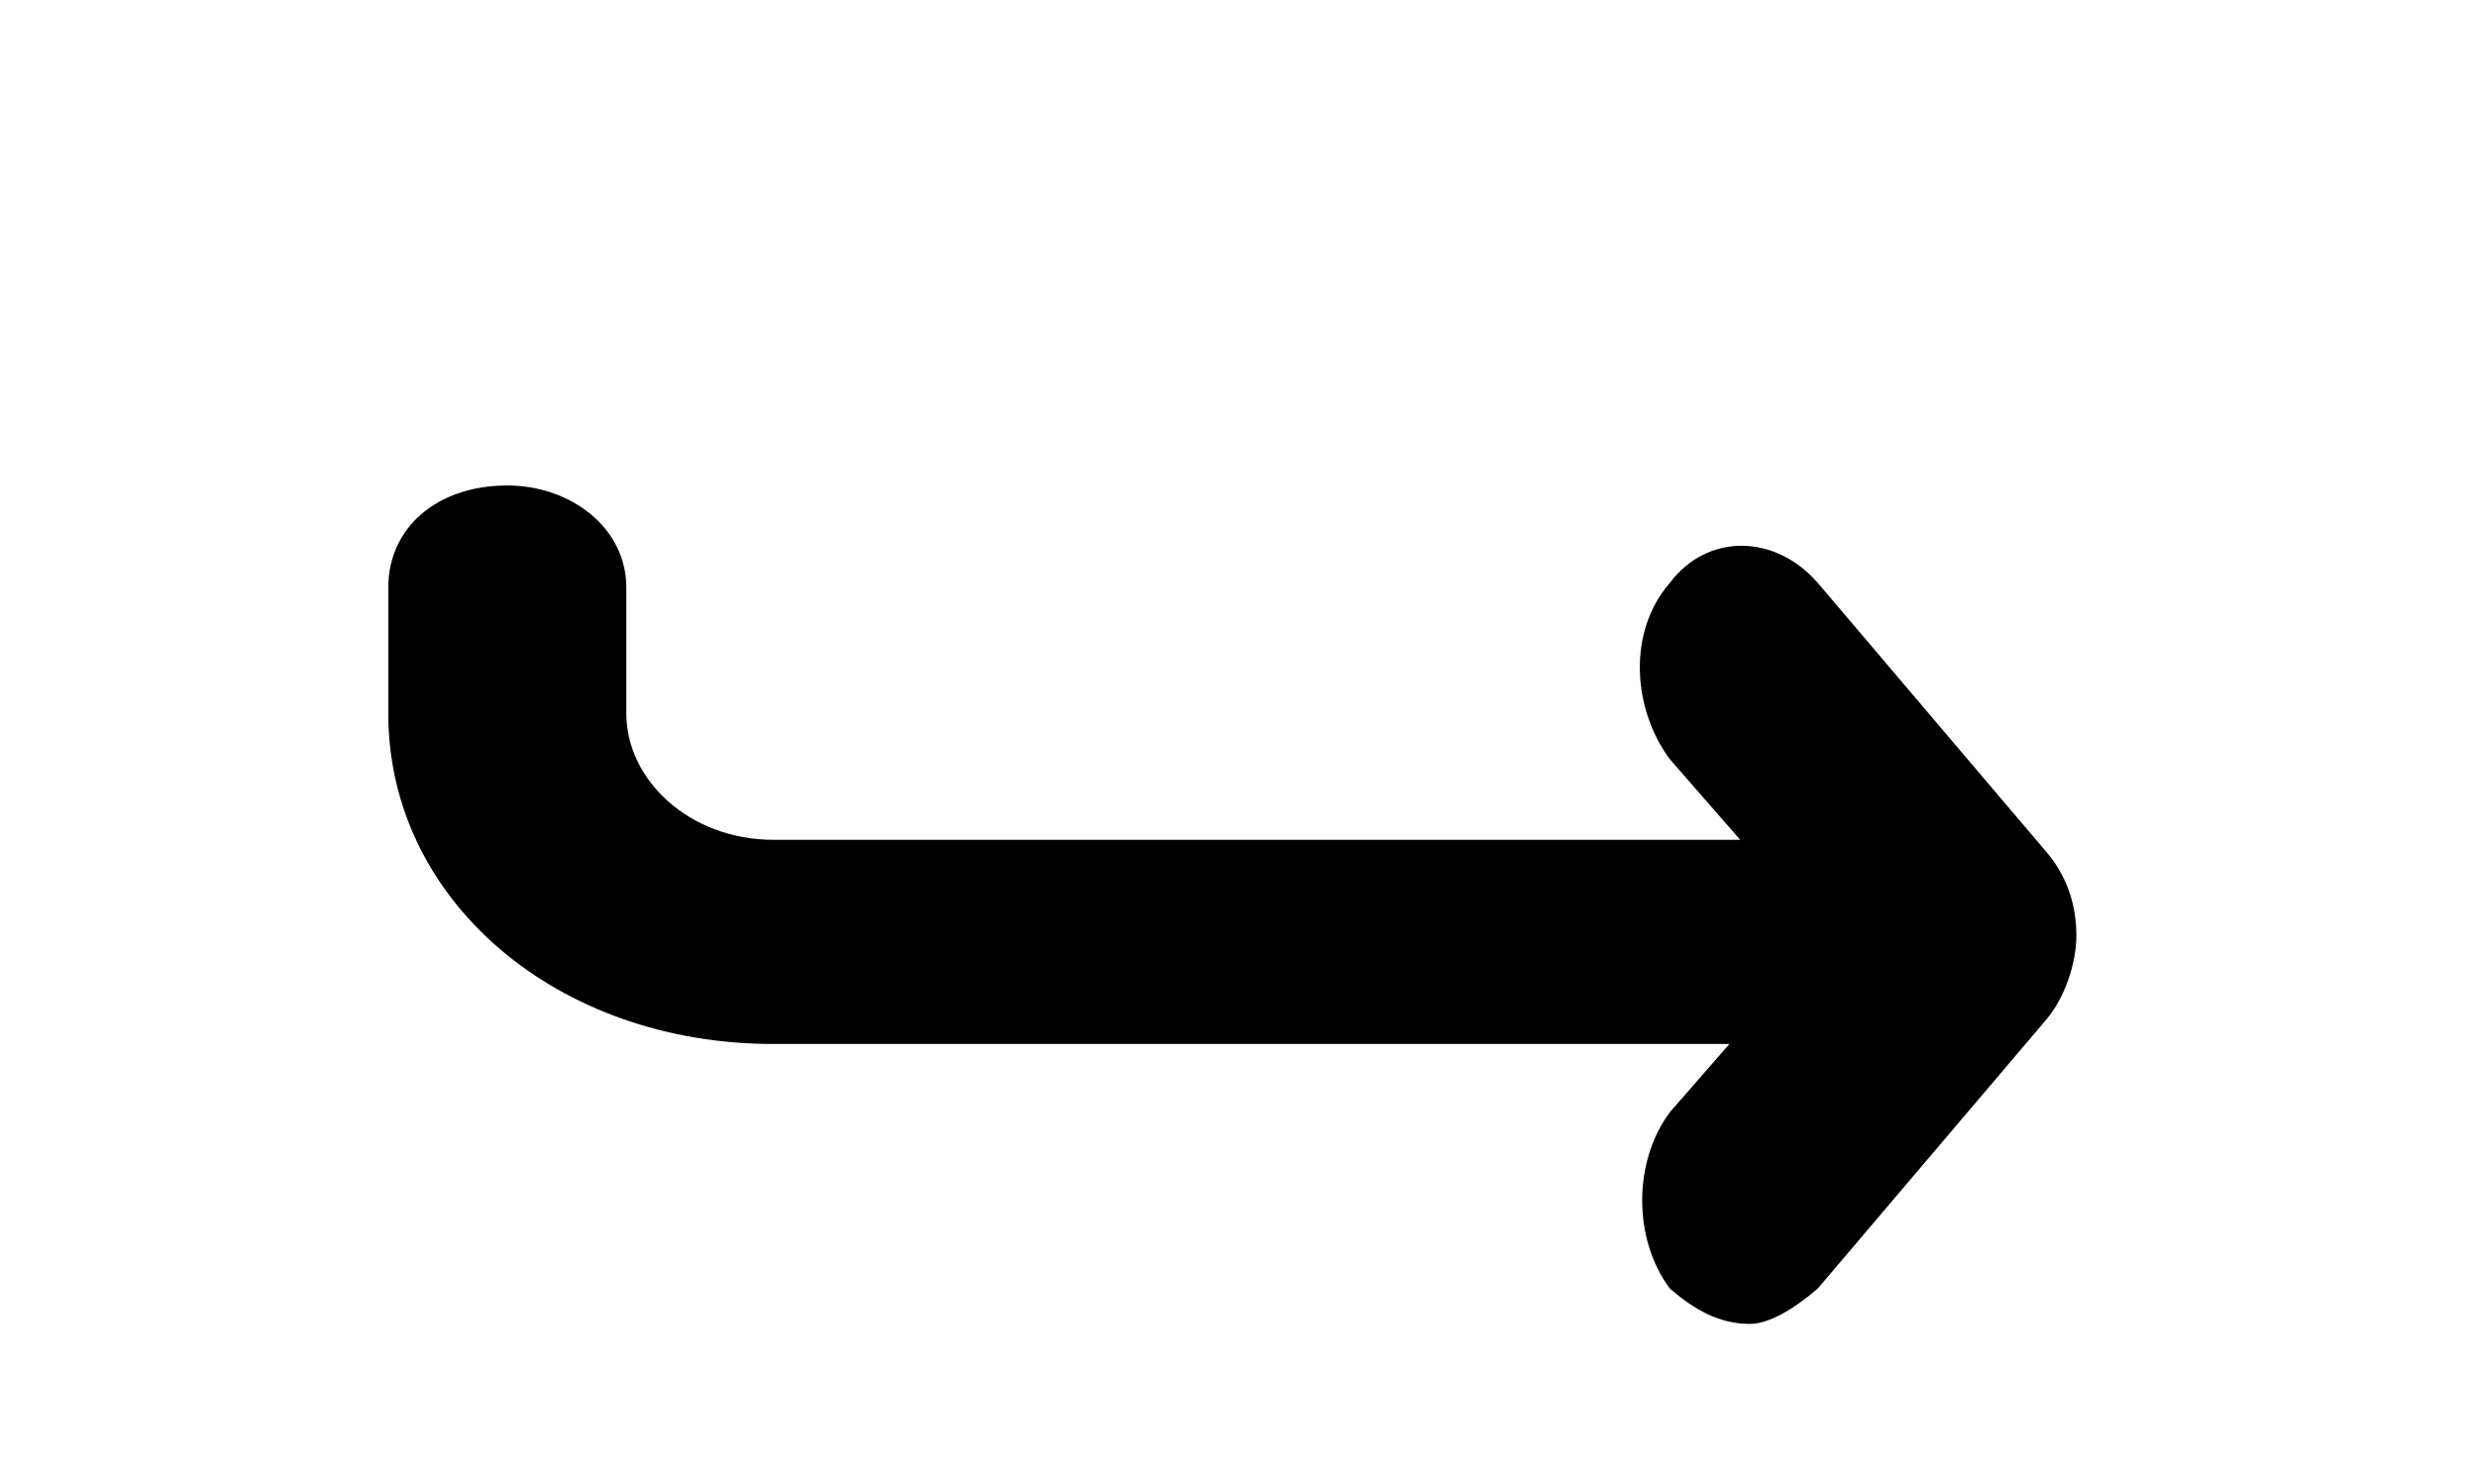
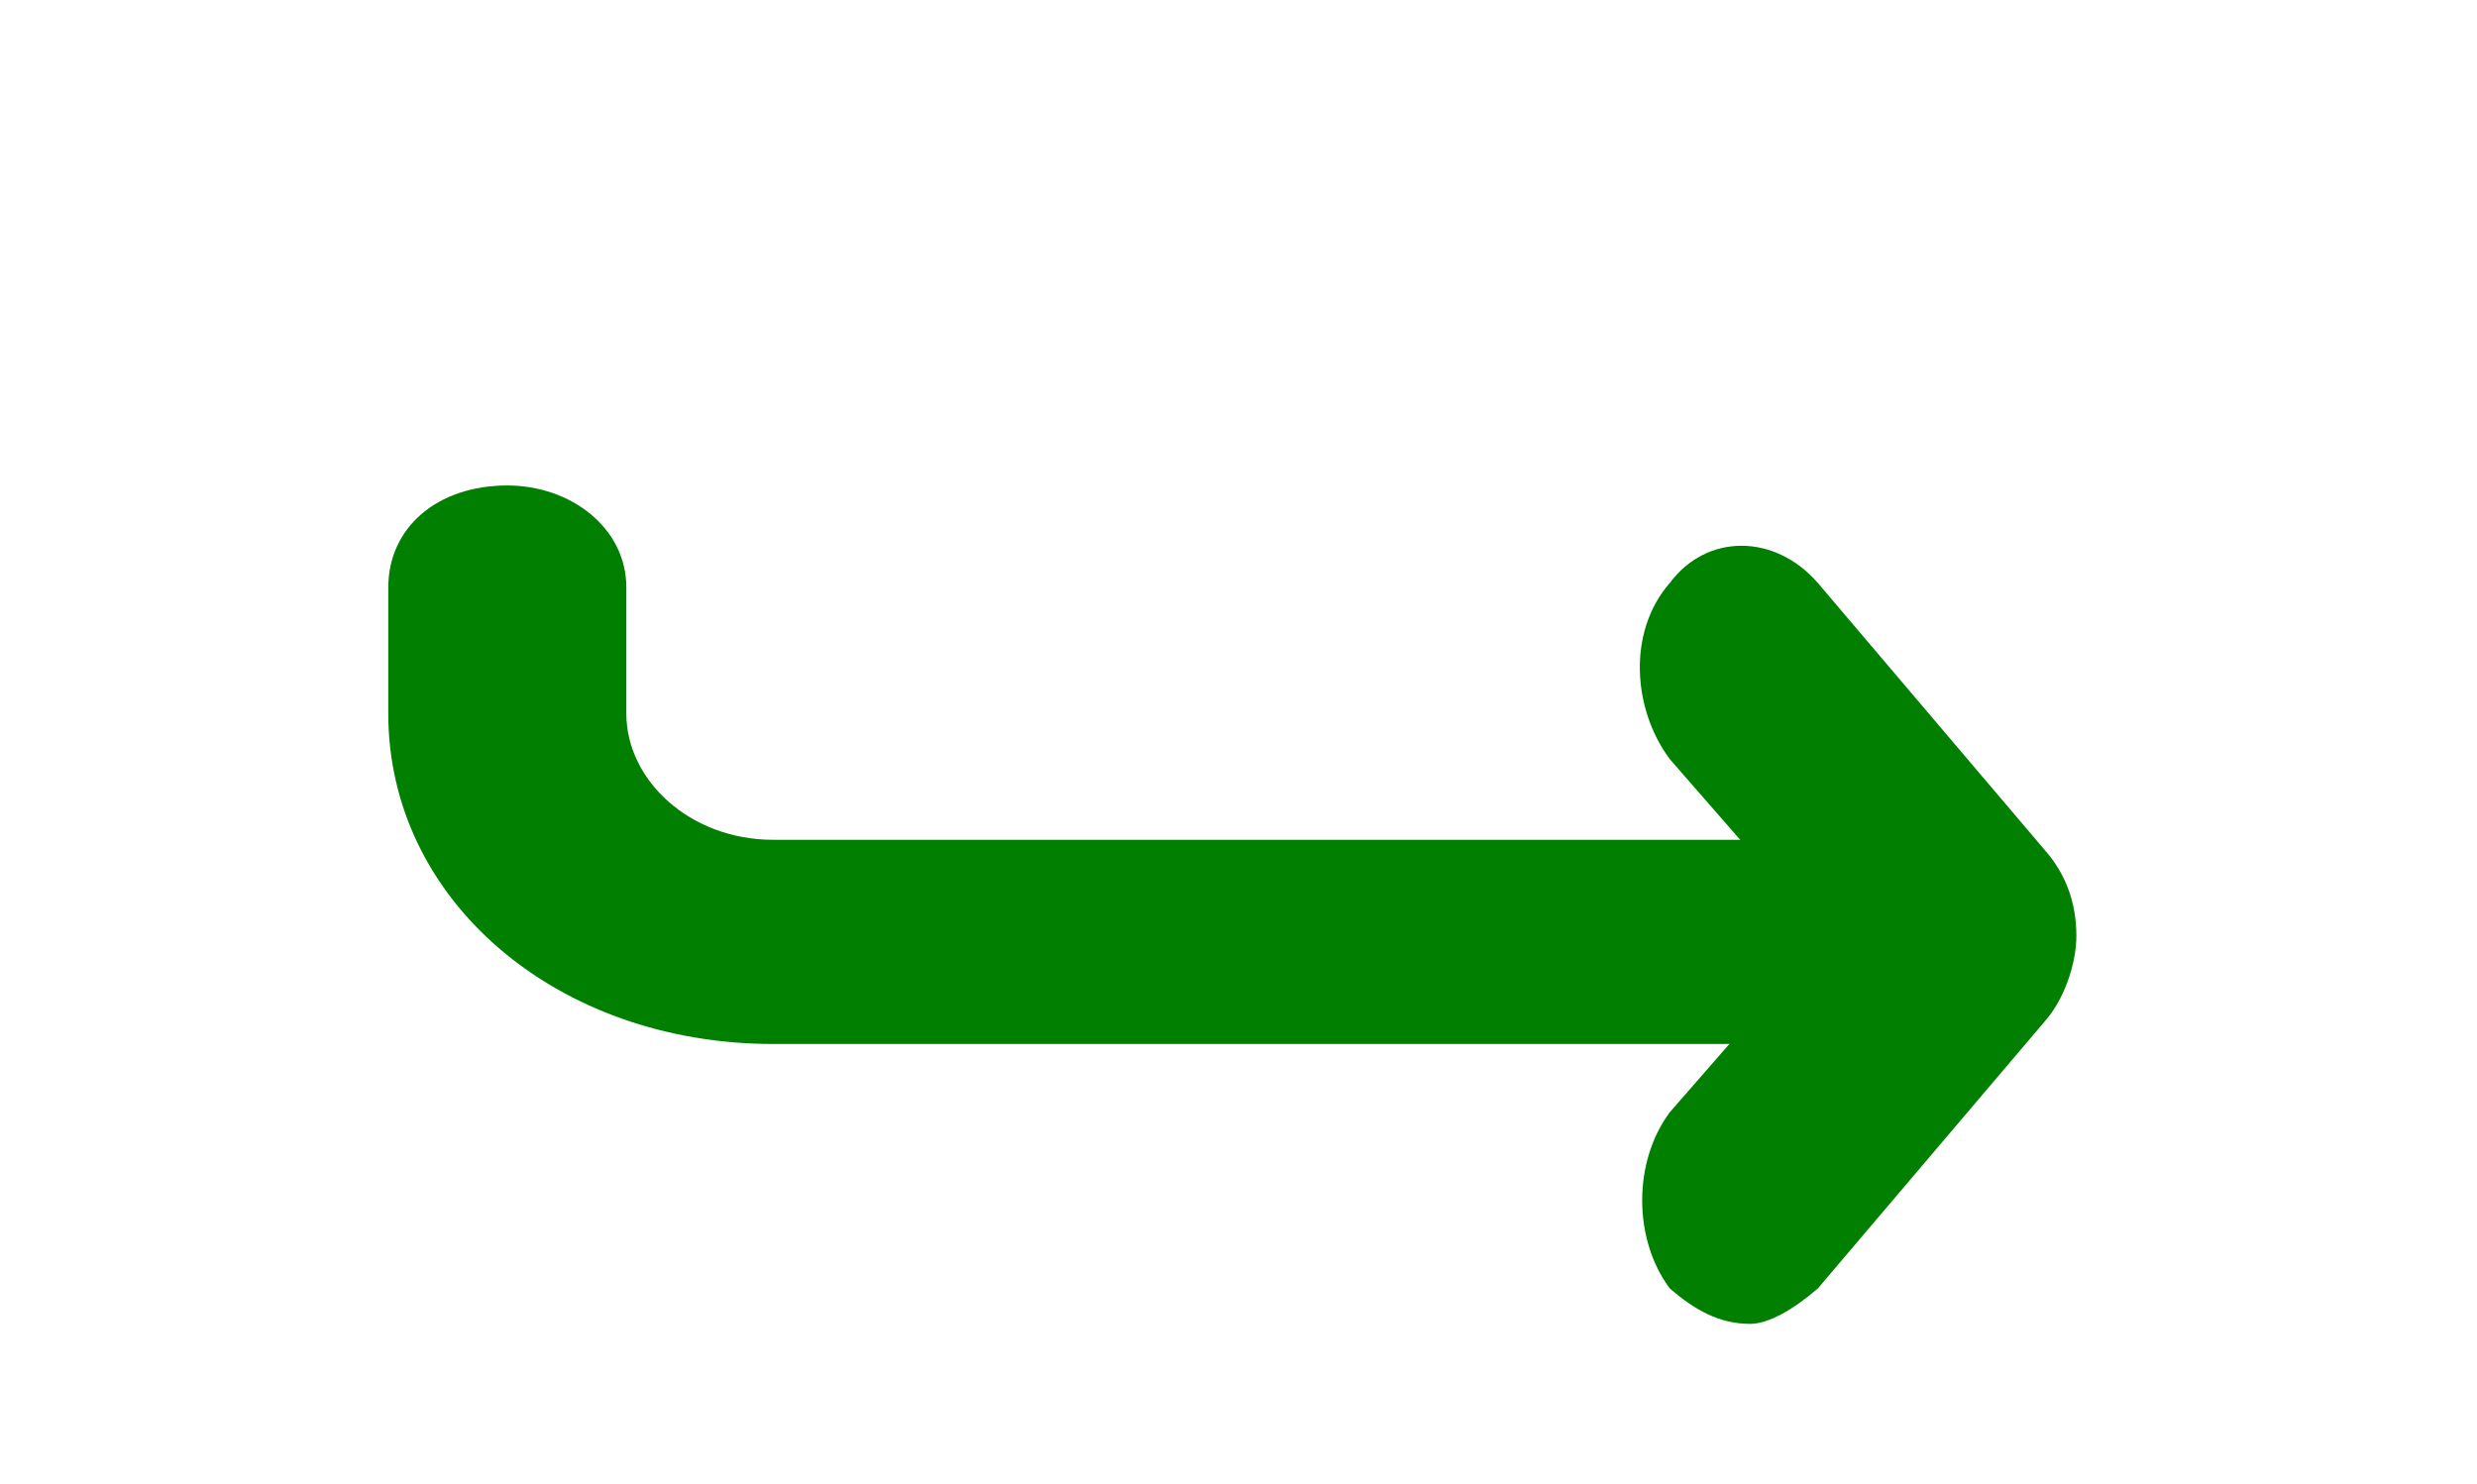
<svg xmlns="http://www.w3.org/2000/svg" width="2.22mm" height="1.33mm" fill-rule="evenodd" stroke-linejoin="round" stroke-width="28.2" preserveAspectRatio="xMidYMid" version="1.2" viewBox="265 251 222 133" id="svg22">
  <defs class="EmbeddedBulletChars" id="defs2" />
  <g class="Page" id="g20">
    <rect class="BoundingBox" x="300.996" y="234.106" width="199.208" height="78.82" fill="none" id="rect4" style="stroke-width:24.332" />
    <g id="g1358" transform="matrix(1.076984,0,0,1.076984,-24.90296,-18.09083)">
-       <path d="m 333.539,336.747 h 85.65 c 5.827,0 9.905,-3.999 9.905,-8.497 0,-4.998 -4.079,-8.497 -9.905,-8.497 h -85.65 c -6.992,0 -12.236,-4.998 -12.236,-10.497 v -10.497 c 0,-4.998 -4.661,-8.497 -9.905,-8.497 -5.827,0 -9.905,3.499 -9.905,8.497 v 10.497 c 0,15.495 13.984,27.491 32.046,27.491 z" id="path6" style="stroke-width:15.218" />
-       <g class="com.sun.star.drawing.ClosedBezierShape" id="g18" transform="matrix(0.512527,0,0,0.5874181,193.3978,135.062)">
-         <rect class="BoundingBox" x="413" y="272" width="74" height="112" fill="none" id="rect12" />
-         <path d="m 432,383 c 3,0 7,-2 11,-5 l 37,-38 c 3,-3 5,-8 5,-12 0,-5 -2,-9 -5,-12 l -37,-38 c -7,-7 -18,-7 -24,0 -7,7 -6,18 0,25 l 25,25 -25,25 c -6,7 -6,18 0,25 4,3 8,5 13,5 z" id="path14" />
-       </g>
+       <path d="m 333.539,336.747 h 85.65 c 5.827,0 9.905,-3.999 9.905,-8.497 0,-4.998 -4.079,-8.497 -9.905,-8.497 h -85.65 c -6.992,0 -12.236,-4.998 -12.236,-10.497 v -10.497 c 0,-4.998 -4.661,-8.497 -9.905,-8.497 -5.827,0 -9.905,3.499 -9.905,8.497 v 10.497 c 0,15.495 13.984,27.491 32.046,27.491 z" id="path6" style="stroke-width:15.218;fill:#007f00;fill-opacity:1.0" />
+       <rect class="BoundingBox" x="405.071" y="294.84" width="37.927" height="65.791" fill="none" id="rect12" style="stroke-width:15.473" />
+       <path d="m 414.809,360.043 c 1.538,0 3.588,-1.175 5.638,-2.937 l 18.963,-22.322 c 1.538,-1.762 2.563,-4.699 2.563,-7.049 0,-2.937 -1.025,-5.287 -2.563,-7.049 l -18.963,-22.322 c -3.588,-4.112 -9.225,-4.112 -12.301,0 -3.588,4.112 -3.075,10.574 0,14.685 l 12.813,14.685 -12.813,14.685 c -3.075,4.112 -3.075,10.574 0,14.685 2.05,1.762 4.1,2.937 6.663,2.937 z" id="path14" style="stroke-width:15.473;fill:#007f00;fill-opacity:1.0" />
    </g>
  </g>
</svg>
